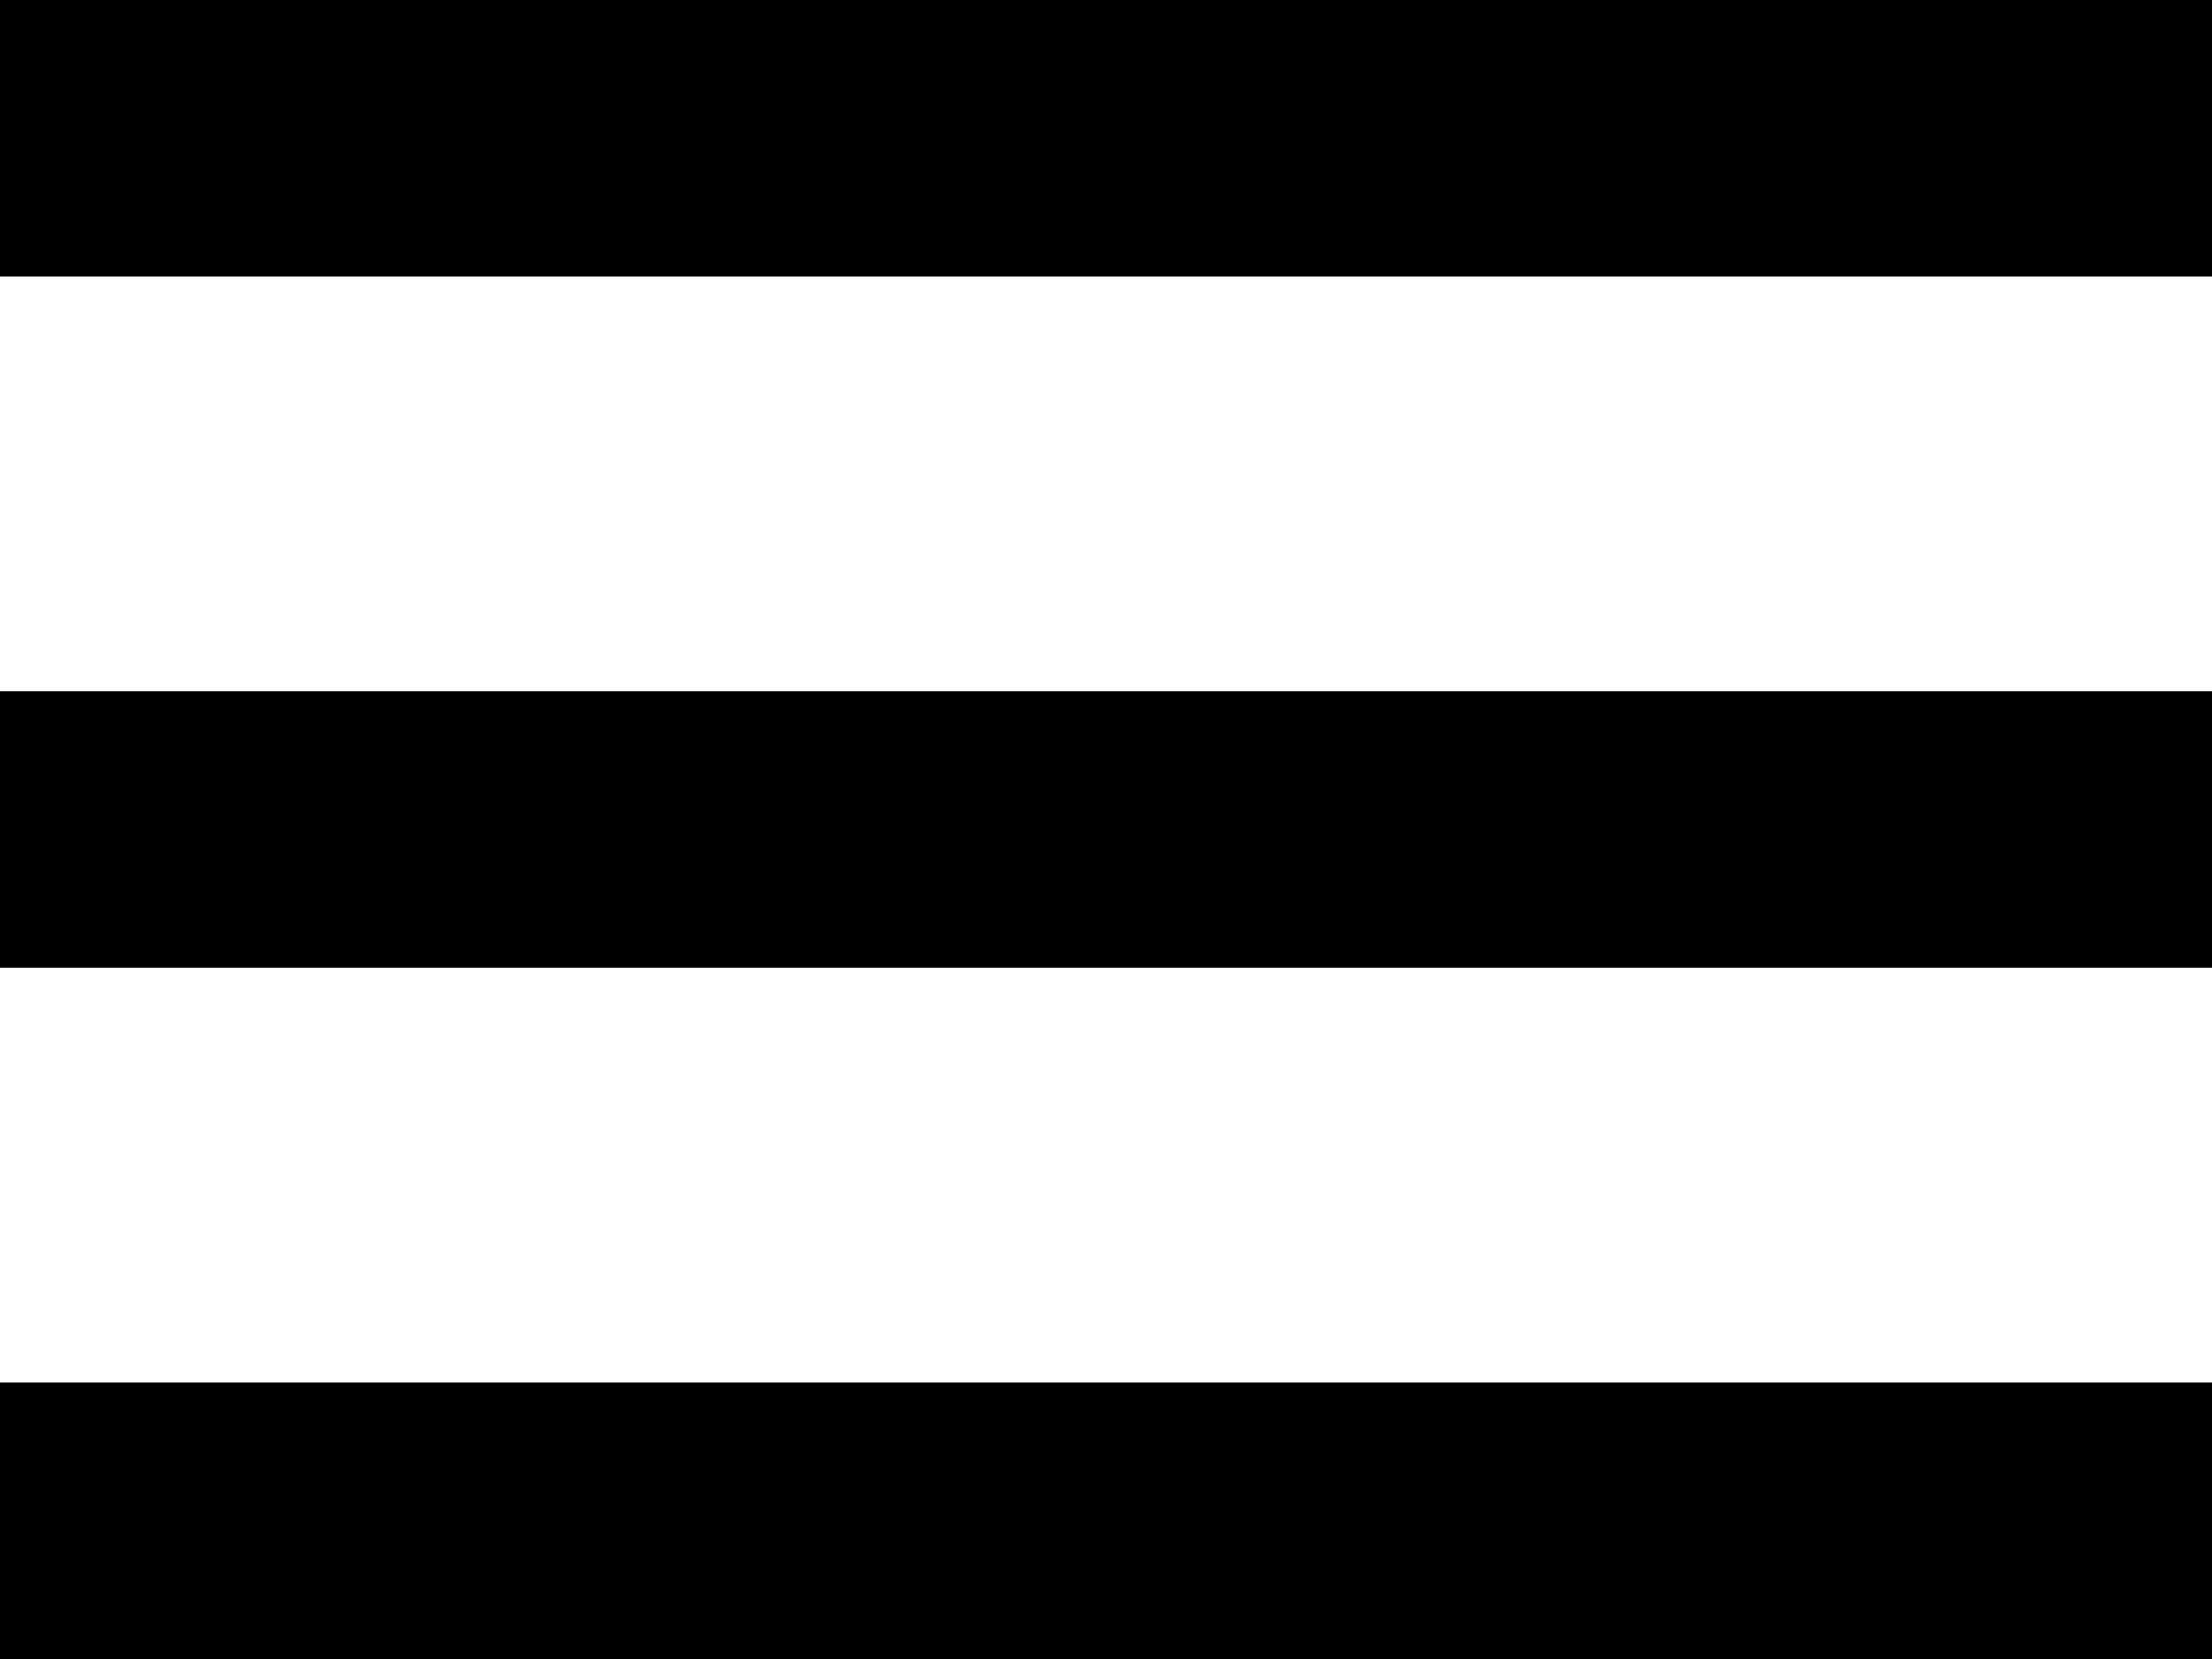
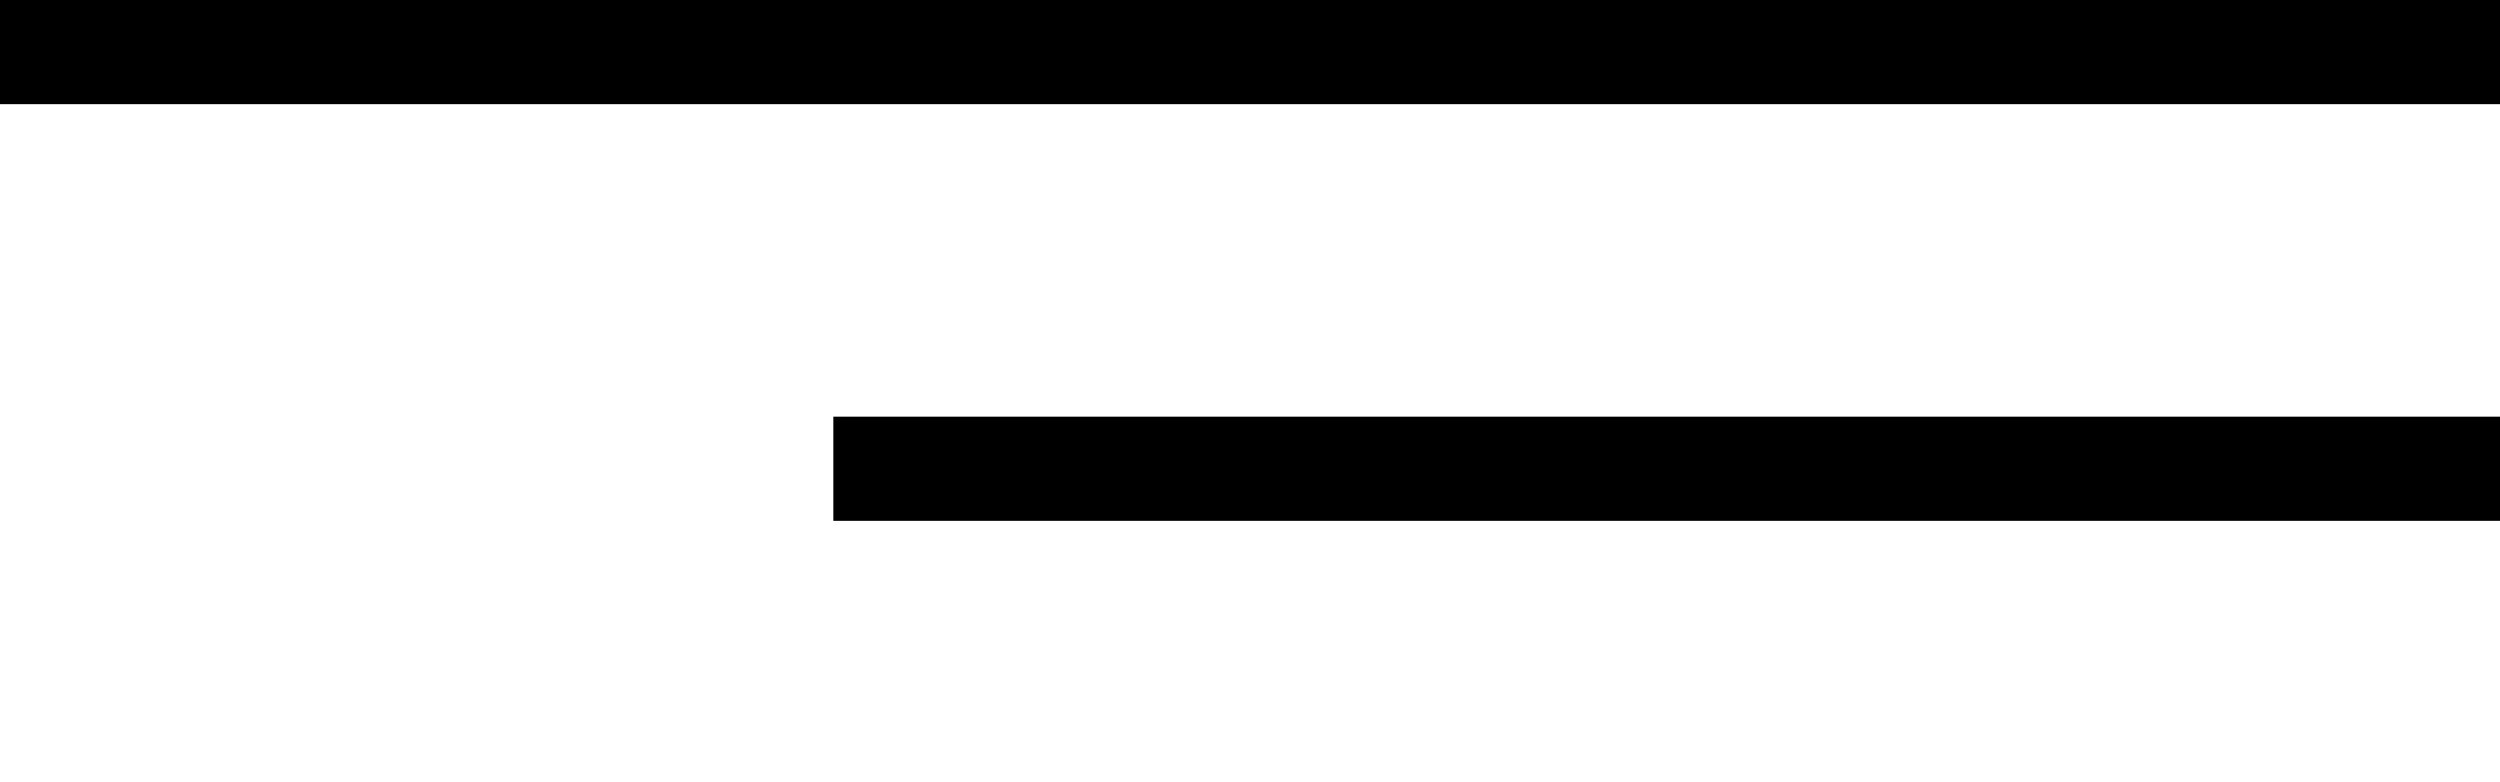
- <svg xmlns="http://www.w3.org/2000/svg" width="32" height="24" viewBox="0 0 32 24" fill="none">
-   <rect width="32" height="4" fill="black" />
-   <rect y="10" width="32" height="4" fill="black" />
-   <rect y="20" width="32" height="4" fill="black" />
+ <svg xmlns="http://www.w3.org/2000/svg" width="48" height="15" viewBox="0 0 48 15" fill="none">
+   <rect x="16" y="8" width="32" height="2" fill="black" />
+   <rect width="48" height="2" fill="black" />
</svg>
